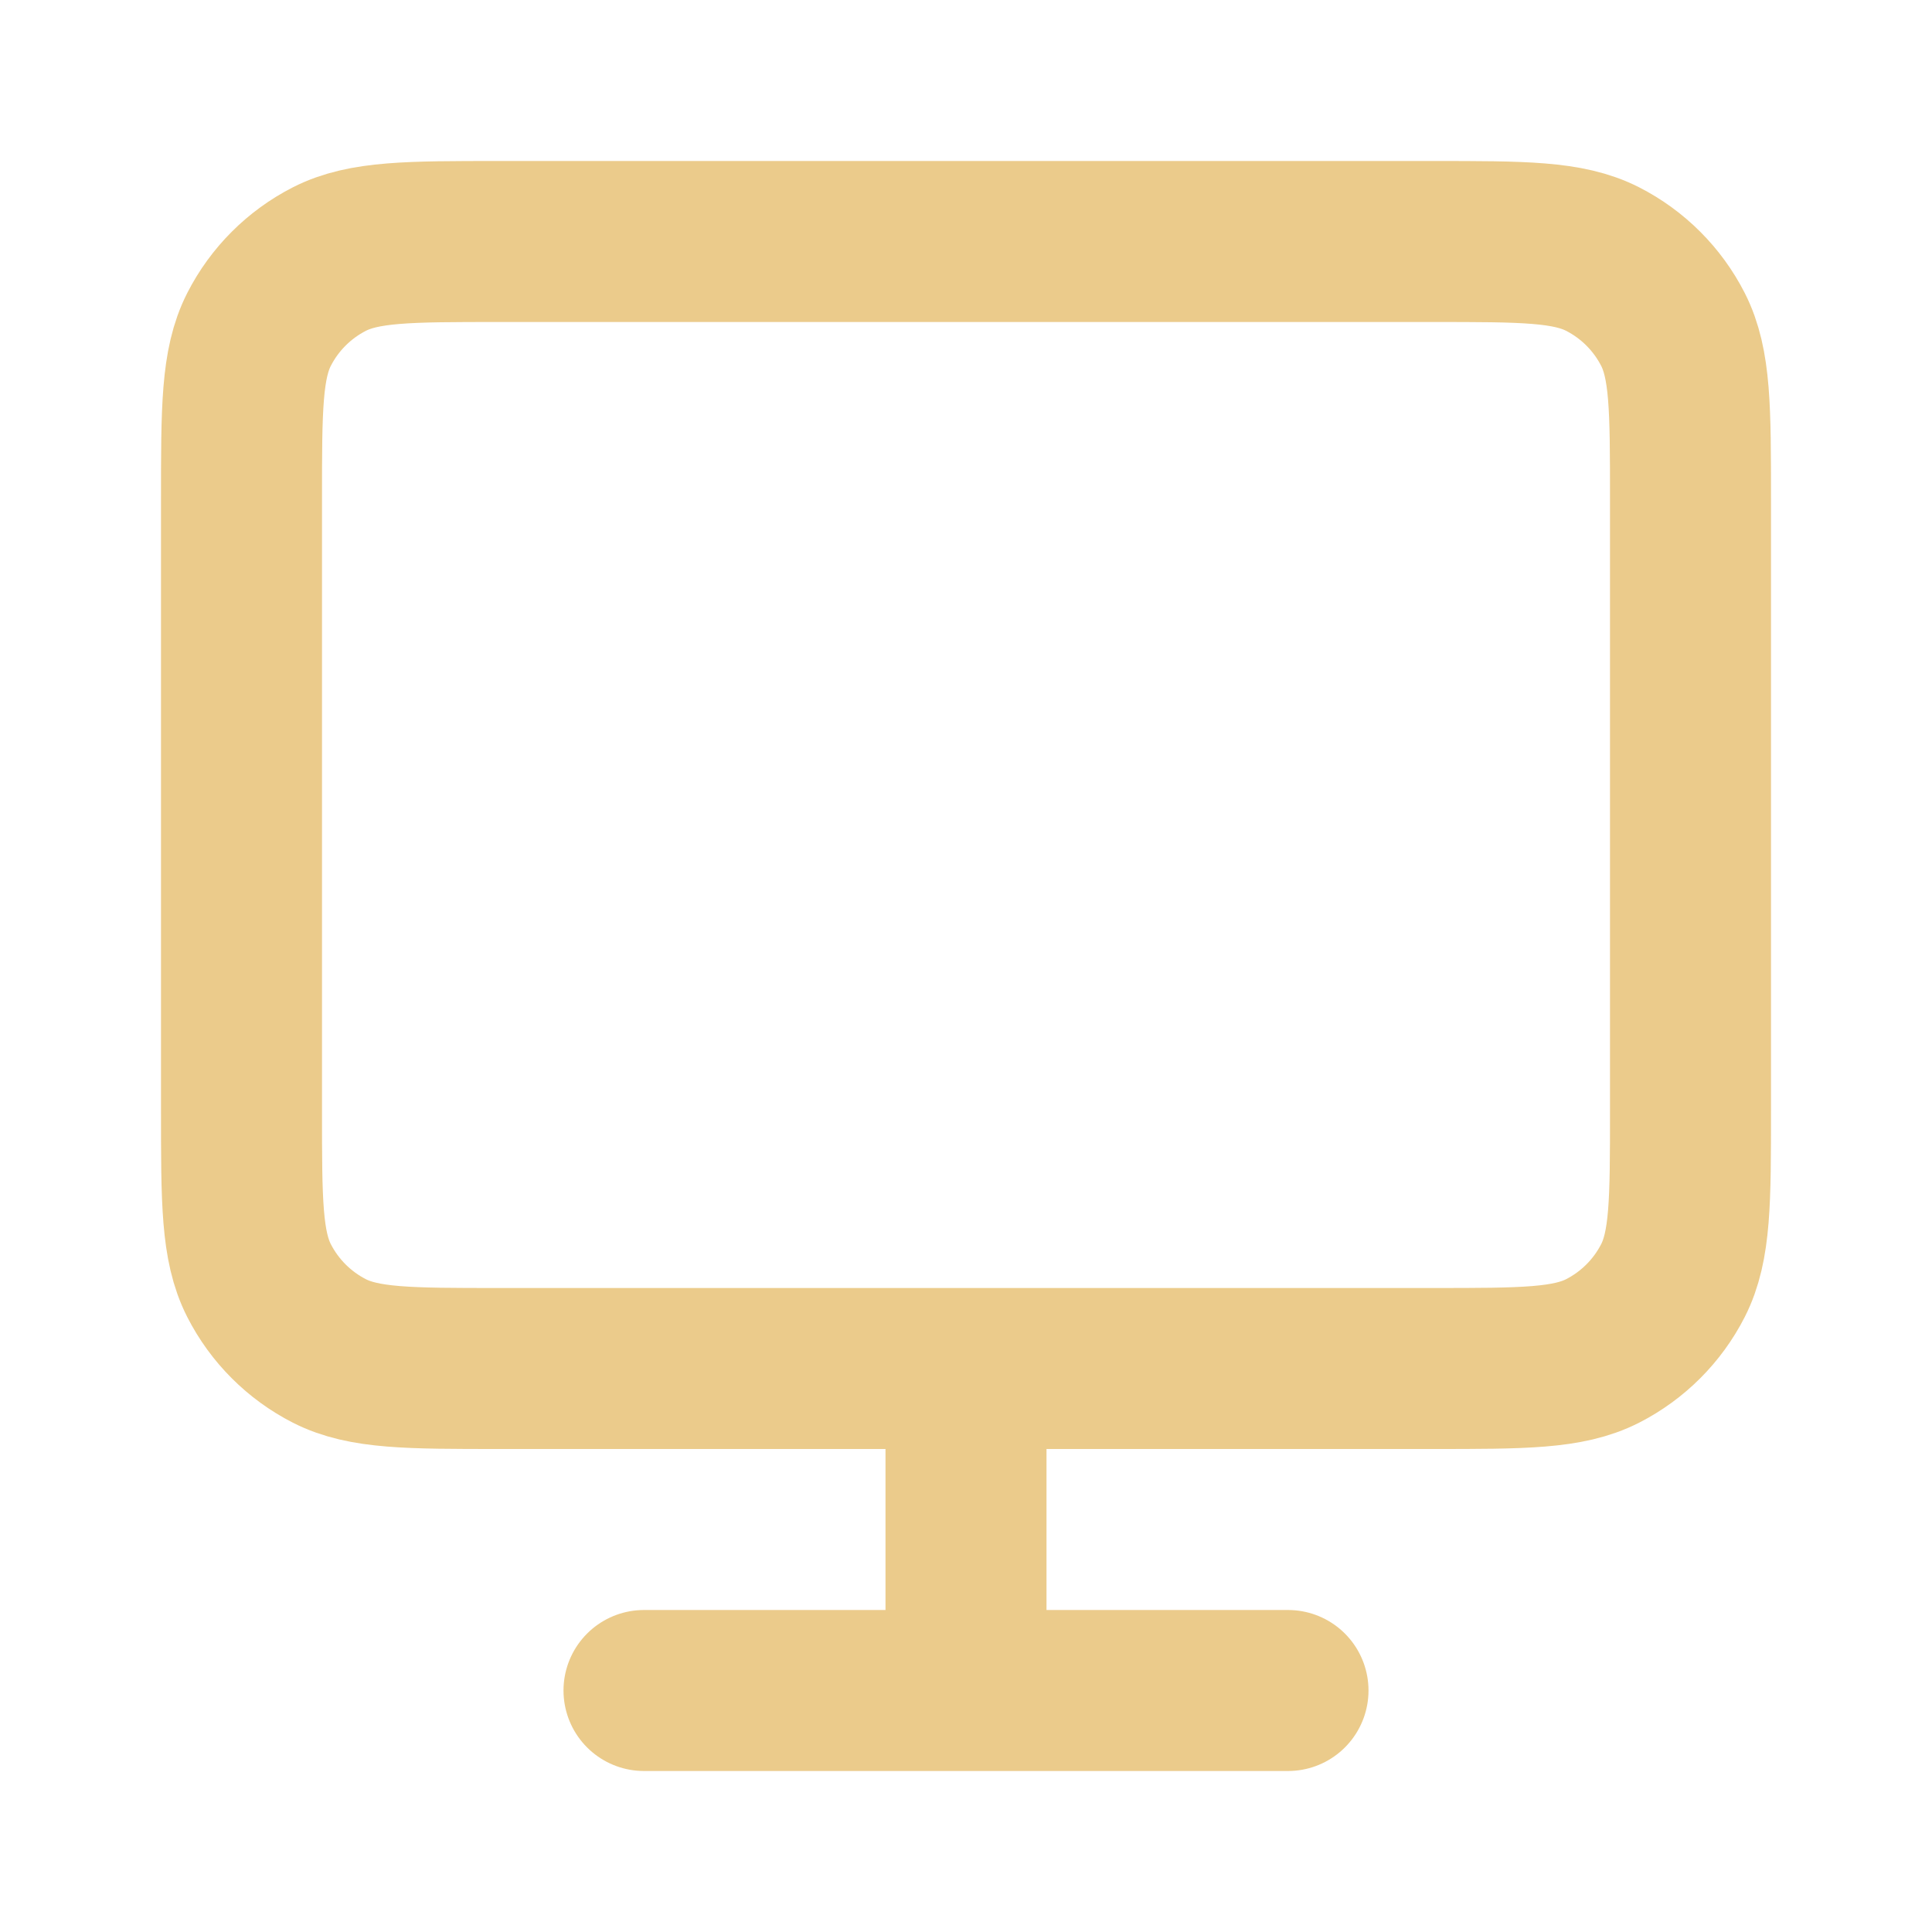
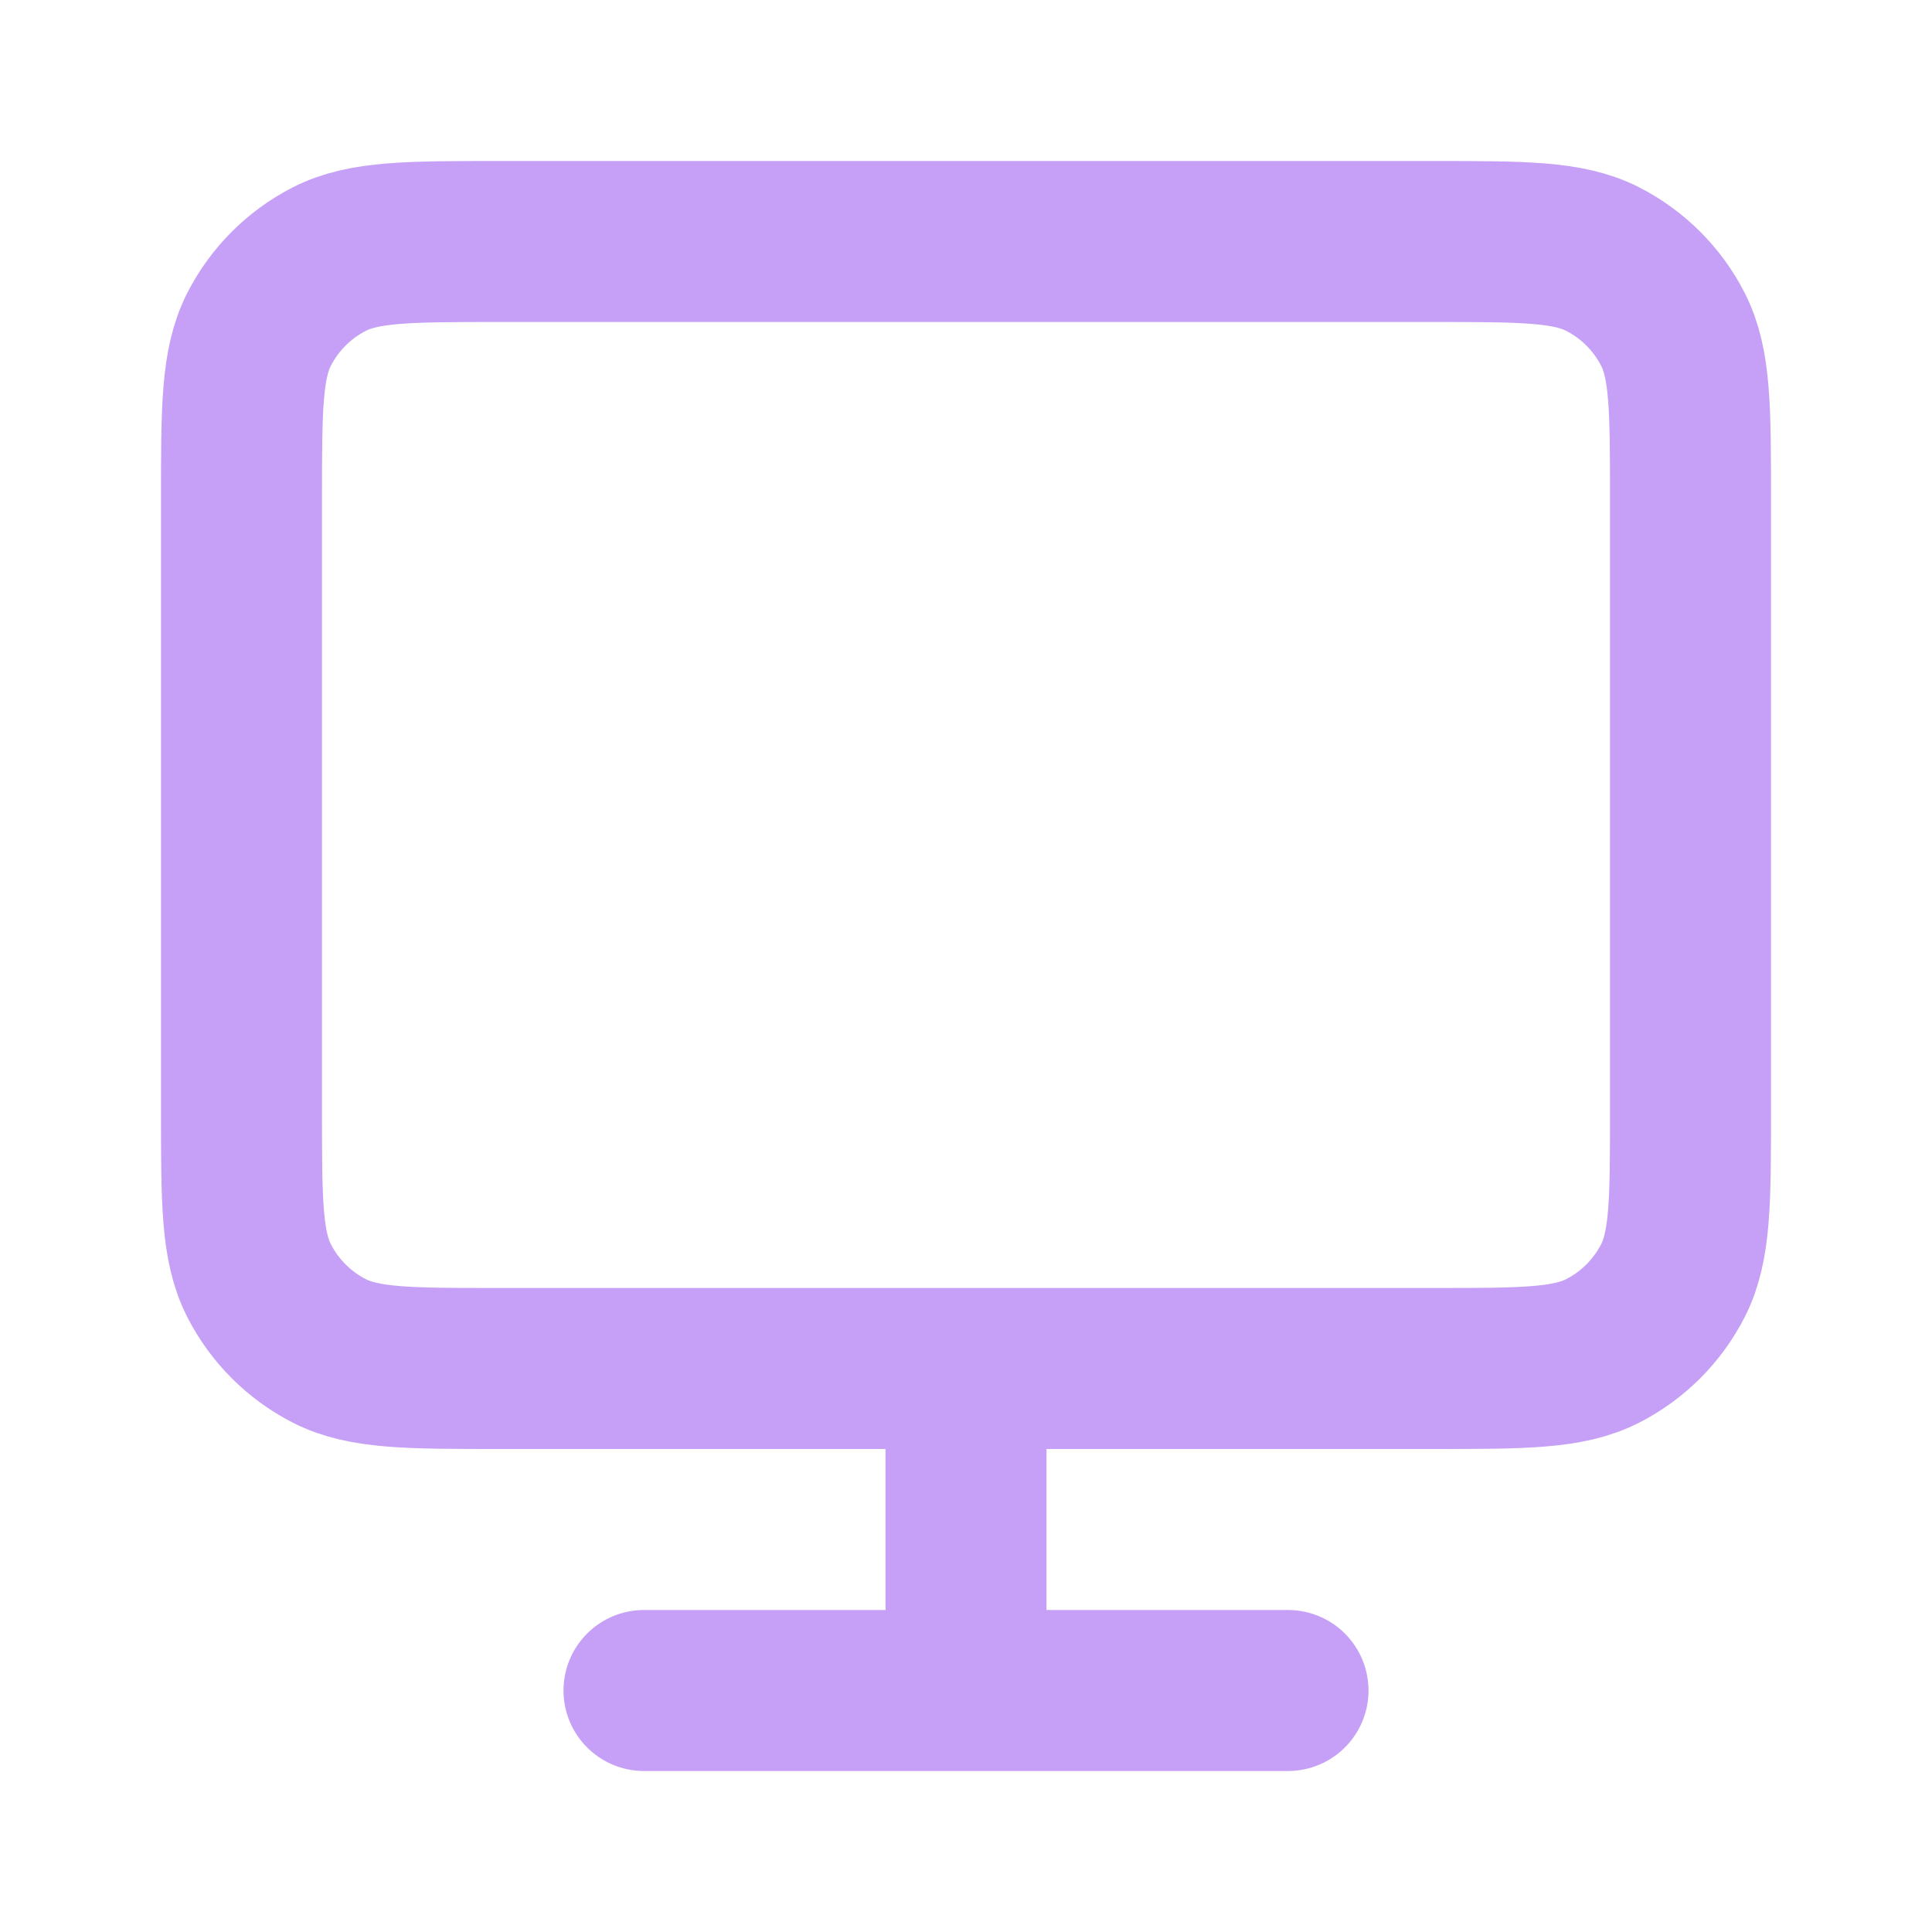
<svg xmlns="http://www.w3.org/2000/svg" width="20px" height="20px" viewBox="0 0 24 24" fill="none">
  <g id="SVGRepo_bgCarrier" stroke-width="0" />
  <g id="SVGRepo_tracerCarrier" stroke-linecap="round" stroke-linejoin="round" />
  <g id="SVGRepo_iconCarrier">
-     <path d="M12 17V21M8 21H16M6.2 17H17.8C18.92 17 19.48 17 19.908 16.782C20.284 16.59 20.59 16.284 20.782 15.908C21 15.48 21 14.92 21 13.8V6.2C21 5.08 21 4.52 20.782 4.092C20.59 3.716 20.284 3.41 19.908 3.218C19.48 3 18.92 3 17.8 3H6.2C5.08 3 4.52 3 4.092 3.218C3.716 3.41 3.41 3.716 3.218 4.092C3 4.52 3 5.08 3 6.2V13.8C3 14.92 3 15.48 3.218 15.908C3.41 16.284 3.716 16.59 4.092 16.782C4.52 17 5.08 17 6.2 17Z" stroke="#ebcb8b" stroke-width="2" stroke-linecap="round" />
+     <path d="M12 17V21M8 21H16M6.2 17H17.8C18.92 17 19.48 17 19.908 16.782C20.284 16.59 20.59 16.284 20.782 15.908C21 15.48 21 14.92 21 13.8V6.2C21 5.08 21 4.52 20.782 4.092C20.59 3.716 20.284 3.41 19.908 3.218C19.48 3 18.92 3 17.8 3H6.2C5.08 3 4.52 3 4.092 3.218C3.716 3.41 3.41 3.716 3.218 4.092C3 4.52 3 5.08 3 6.2V13.8C3 14.92 3 15.48 3.218 15.908C3.41 16.284 3.716 16.59 4.092 16.782C4.52 17 5.08 17 6.2 17Z" stroke="#c6a0f6" stroke-width="2" stroke-linecap="round" />
  </g>
</svg>
